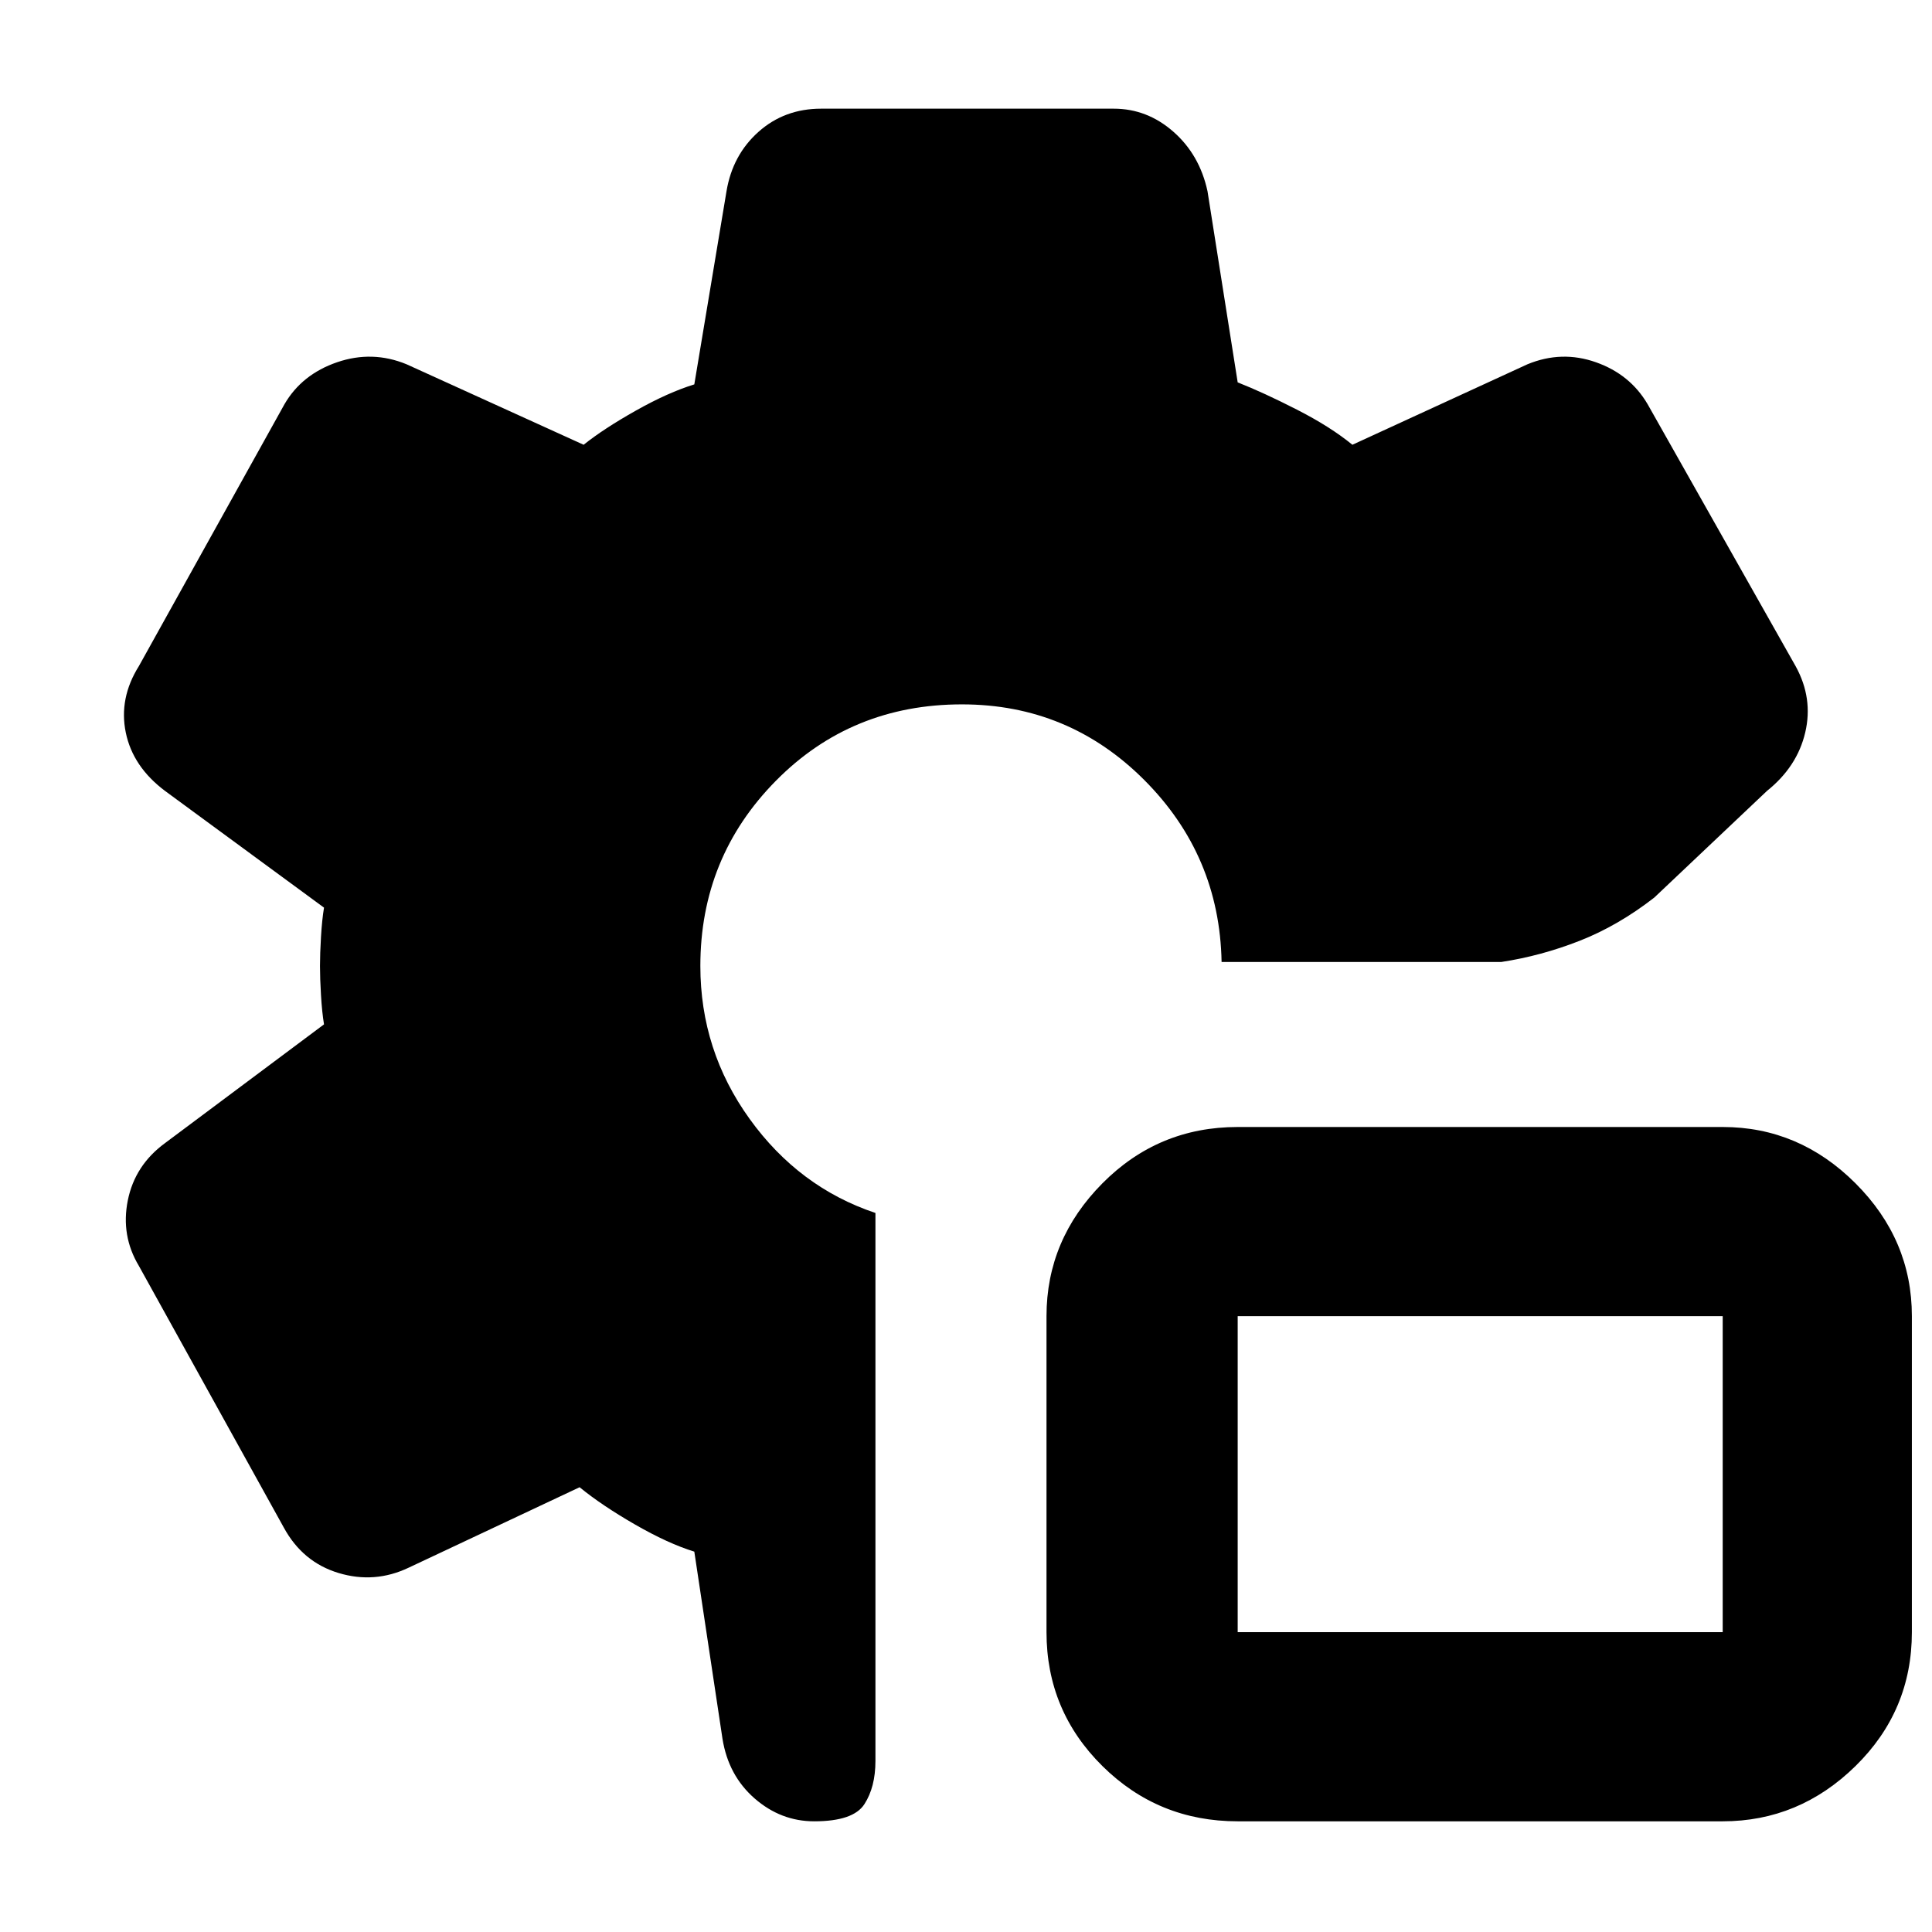
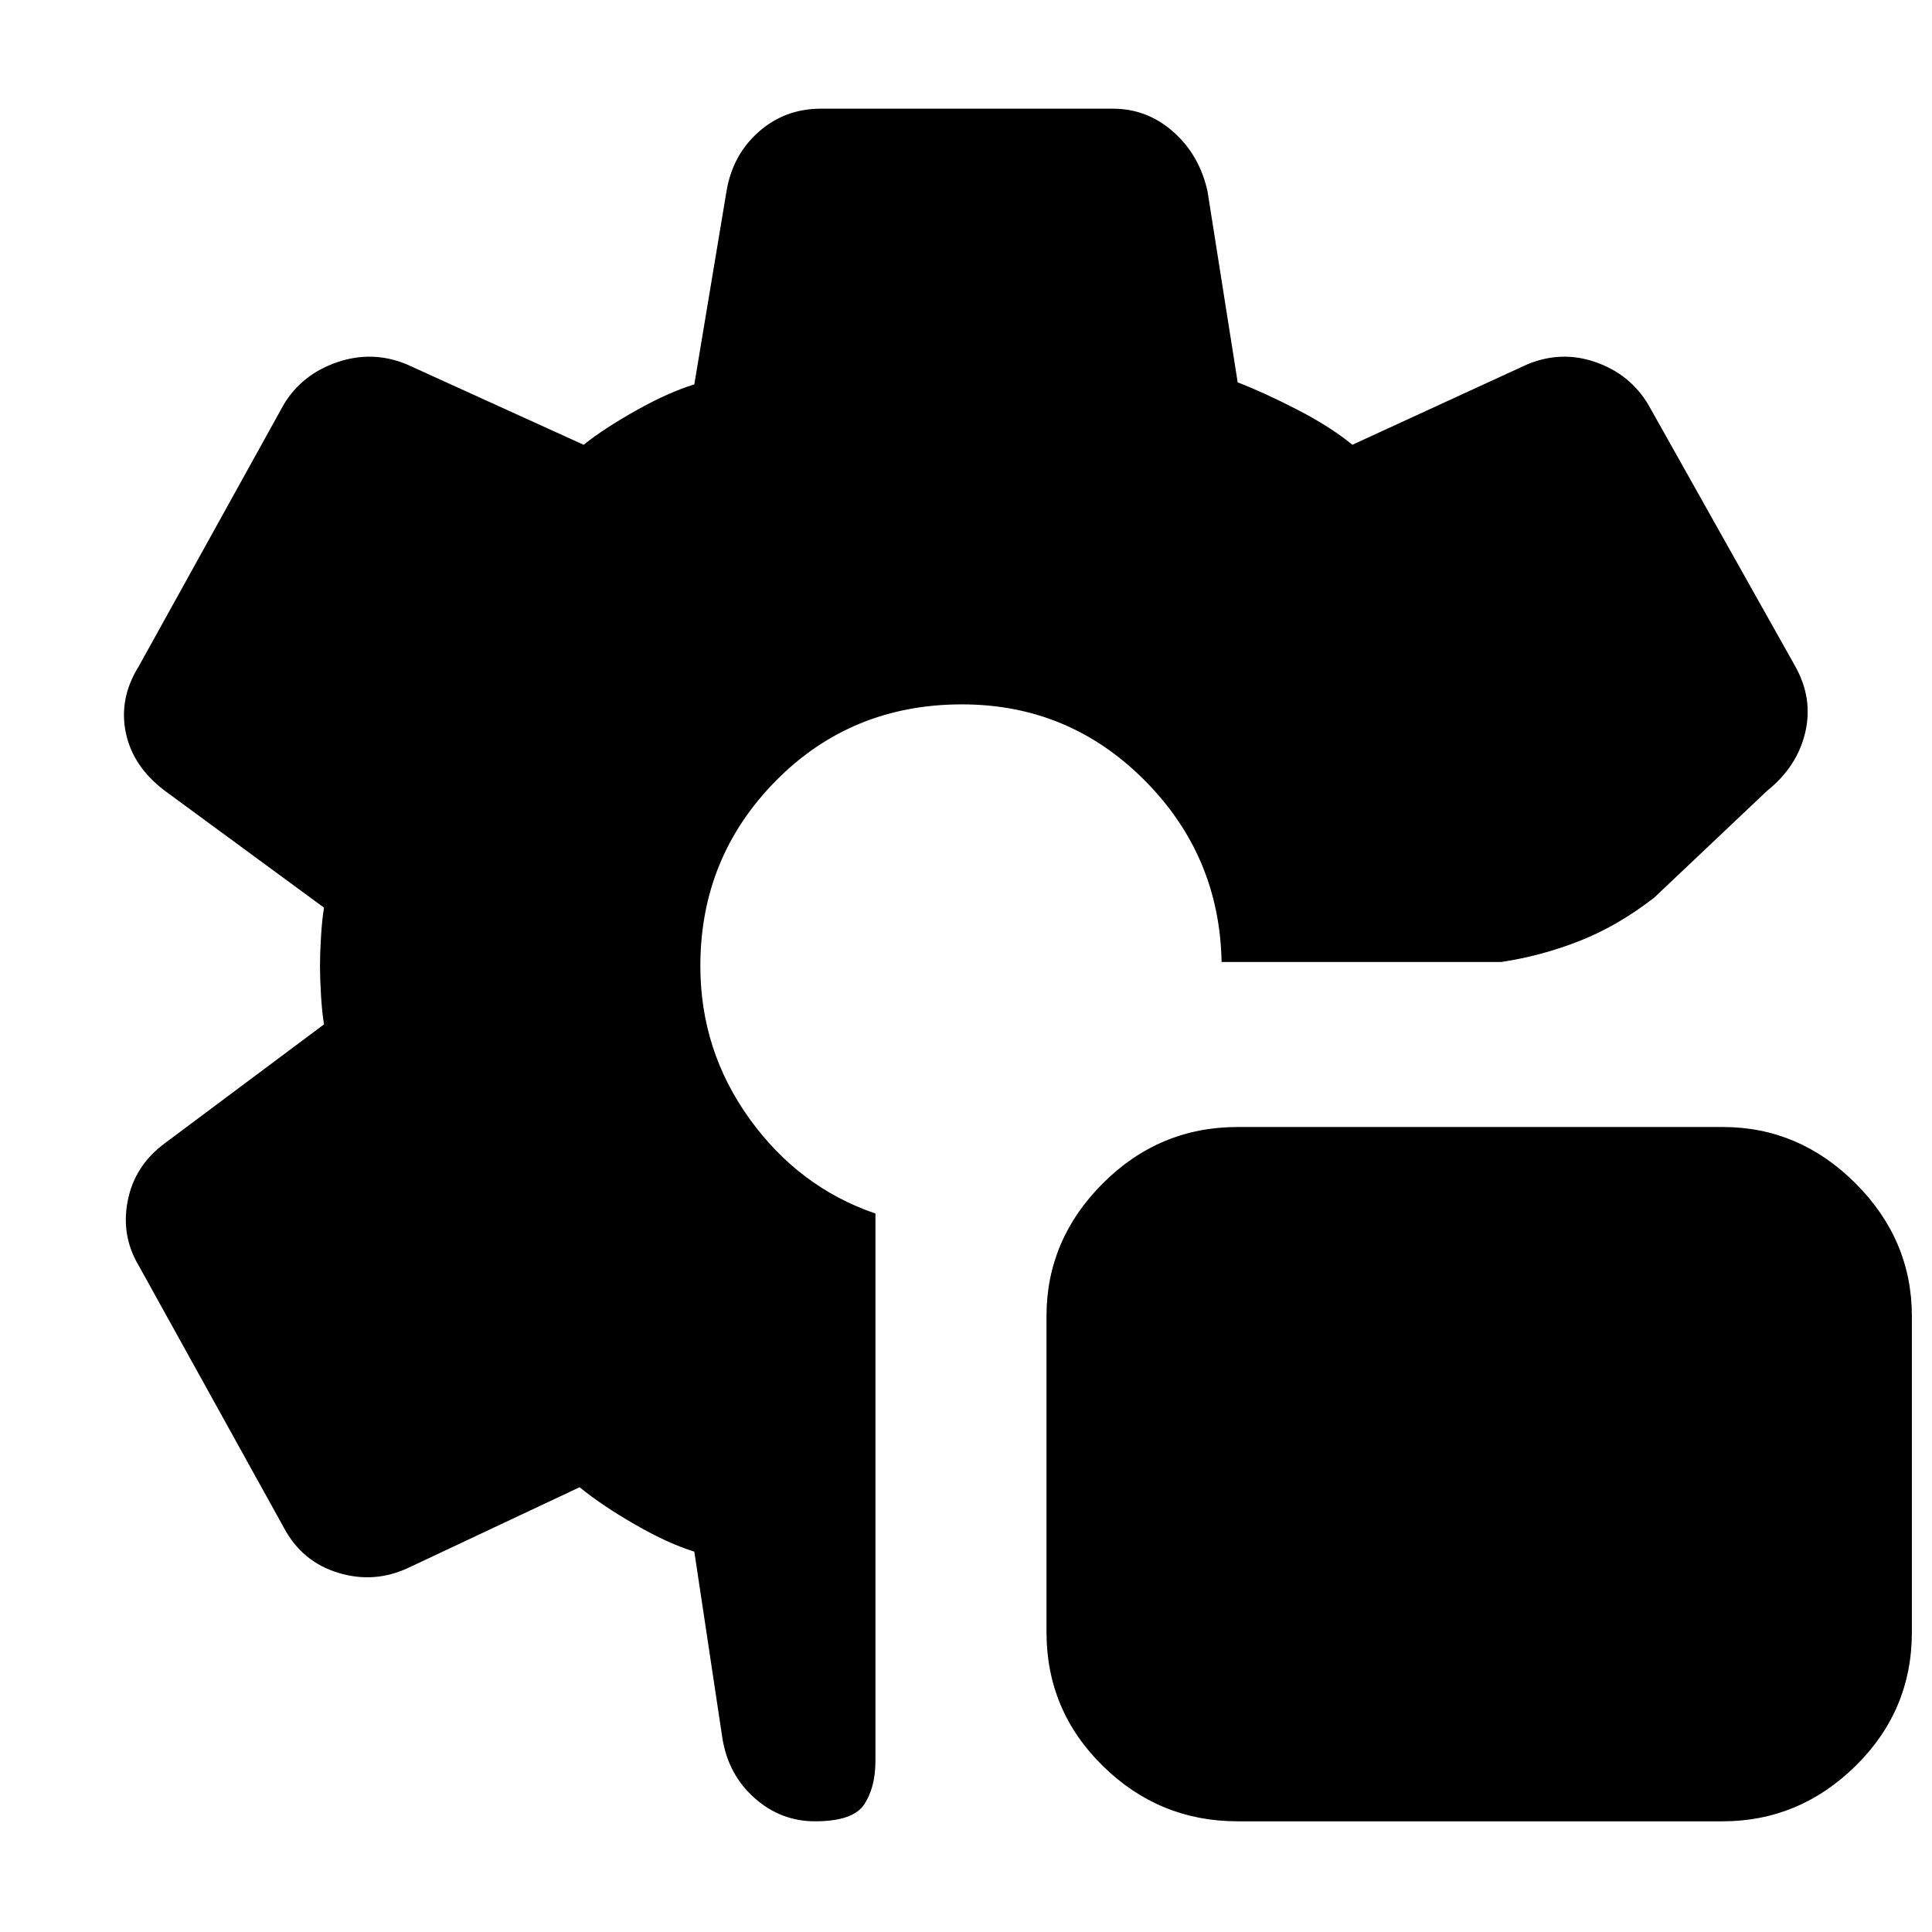
<svg xmlns="http://www.w3.org/2000/svg" viewBox="0 -960 960 960">
-   <path d="M615-55q-39.46 0-67.23-27.47Q520-109.95 520-149v-157q0-38 27.77-66T615-400h241q38 0 66 28t28 66v157q0 39.05-28 66.53Q894-55 856-55H615Zm0-94h241v-157H615v157ZM404.6-55q-16.6 0-29.64-11.37Q361.93-77.74 359-96l-14-93q-13-4-29.5-13.5T288-221l-85 40q-16.88 8-34.75 2.62Q150.37-183.77 141-201L69-331q-9-15-5.5-32.5T82-392l79-59q-1-6.04-1.5-14.5T159-480q0-6.04.5-14.5T161-509l-79-58q-16-12-19.5-29t6.5-33l72.38-130.19Q150-774 167.5-780q17.5-6 34.5 1l88 40q10-8 26-17t29-13l16-96q3-18 15.9-29.5Q389.81-906 408-906h145.41q16.59 0 29.62 11.44Q596.07-883.13 600-865l15 95q12.81 5.05 29.4 13.53Q661-748 672-739l87-40q17-7 34-1t25.69 20.84l73.62 130.32Q901-613 897-596q-4 17-19 29l-56 53q-18 14-37.14 21.5Q765.73-485 746-482H607q-1-53-38.5-90.5T478-610q-55 0-92.5 38T348-480q0 42 24.5 76t62.5 46.72V-85q0 13-5.5 21.5T404.6-55Z" />
+   <path d="M615-55q-39 0-67-27.5T520-149v-157q0-38 28-66t67-28h241q38 0 66 28t28 66v157q0 39-28 66.5T856-55H615Zm-210 0q-17 0-30-11.5T359-96l-14-93q-13-4-29.5-13.5T288-221l-85 40q-17 8-35 2.5T141-201L69-331q-9-15-5.5-32.5T82-392l79-59q-1-6-1.5-14.5T159-480q0-6 .5-14.5T161-509l-79-58q-16-12-19.5-29t6.5-33l72-130q9-15 26.5-21t34.5 1l88 40q10-8 26-17t29-13l16-96q3-18 16-29.5t31-11.5h145q17 0 30 11.5t17 29.5l15 95q13 5 29.5 13.5T672-739l87-40q17-7 34-1t26 21l73 130q9 16 5 33t-19 29l-56 53q-18 14-37 21.5T746-482H607q-1-53-38.5-90.5T478-610q-55 0-92.5 38T348-480q0 42 24.5 76t62.5 47v272q0 13-5.5 21.5T405-55Z" />
</svg>
